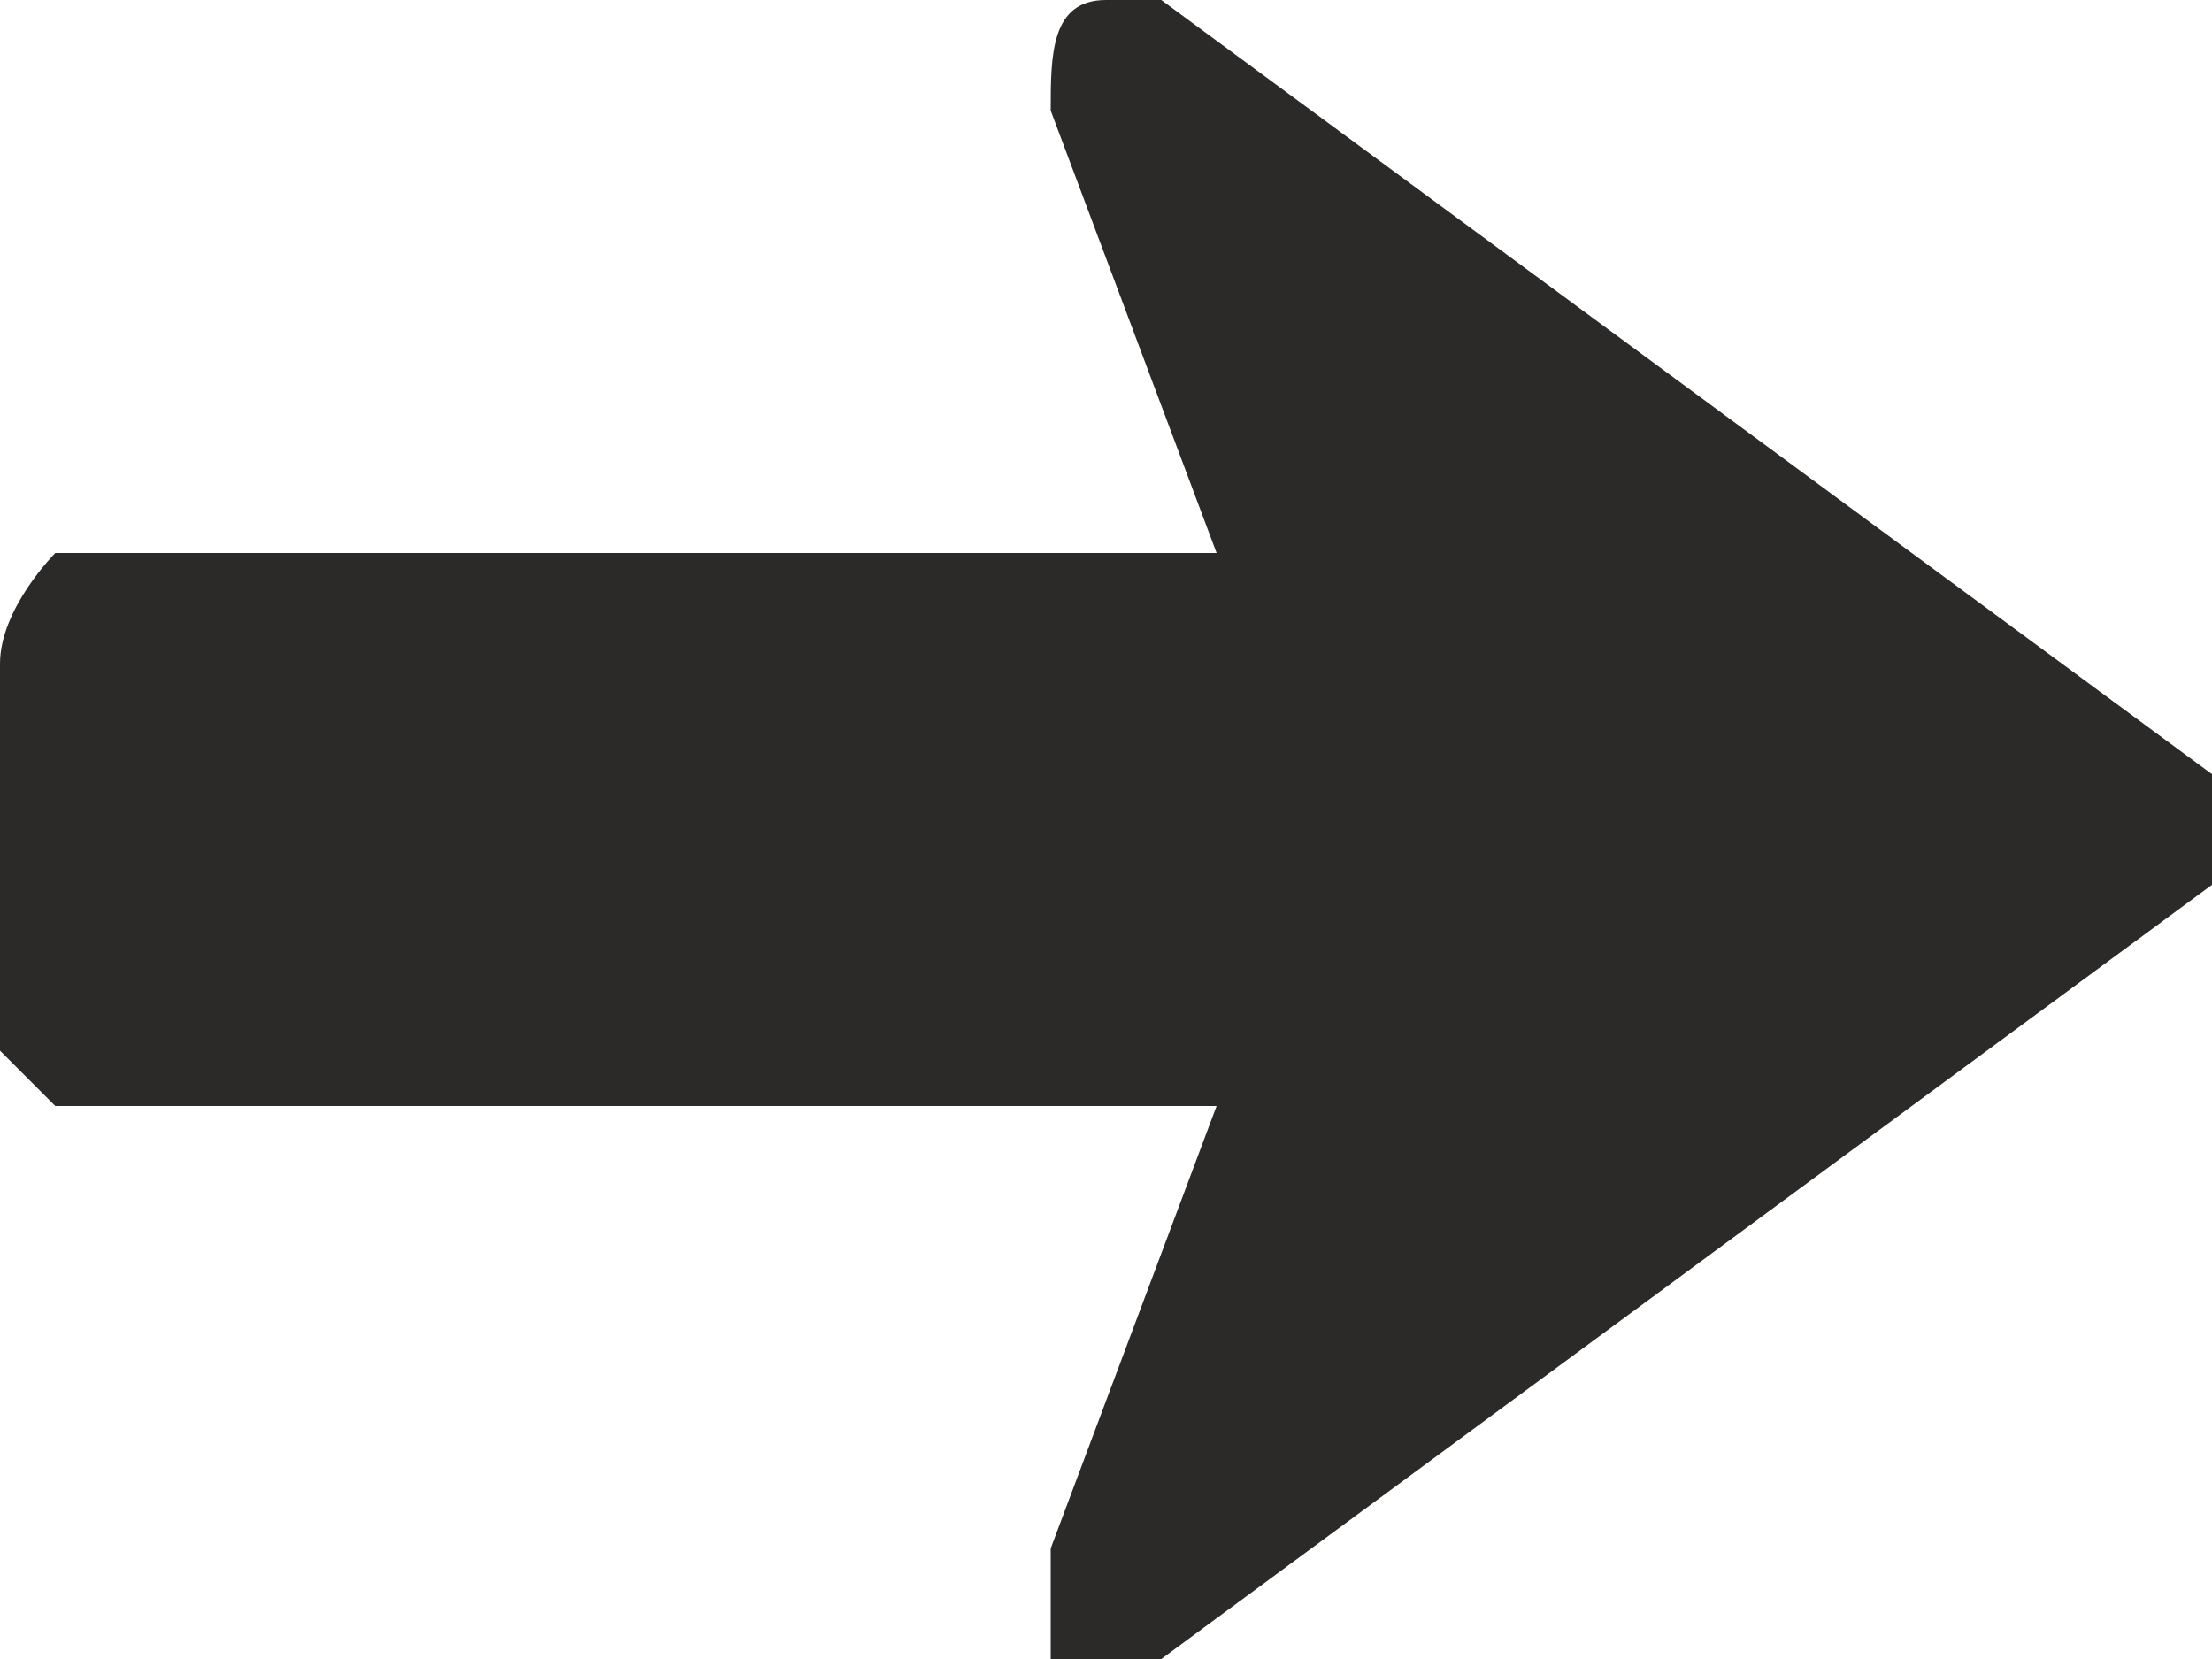
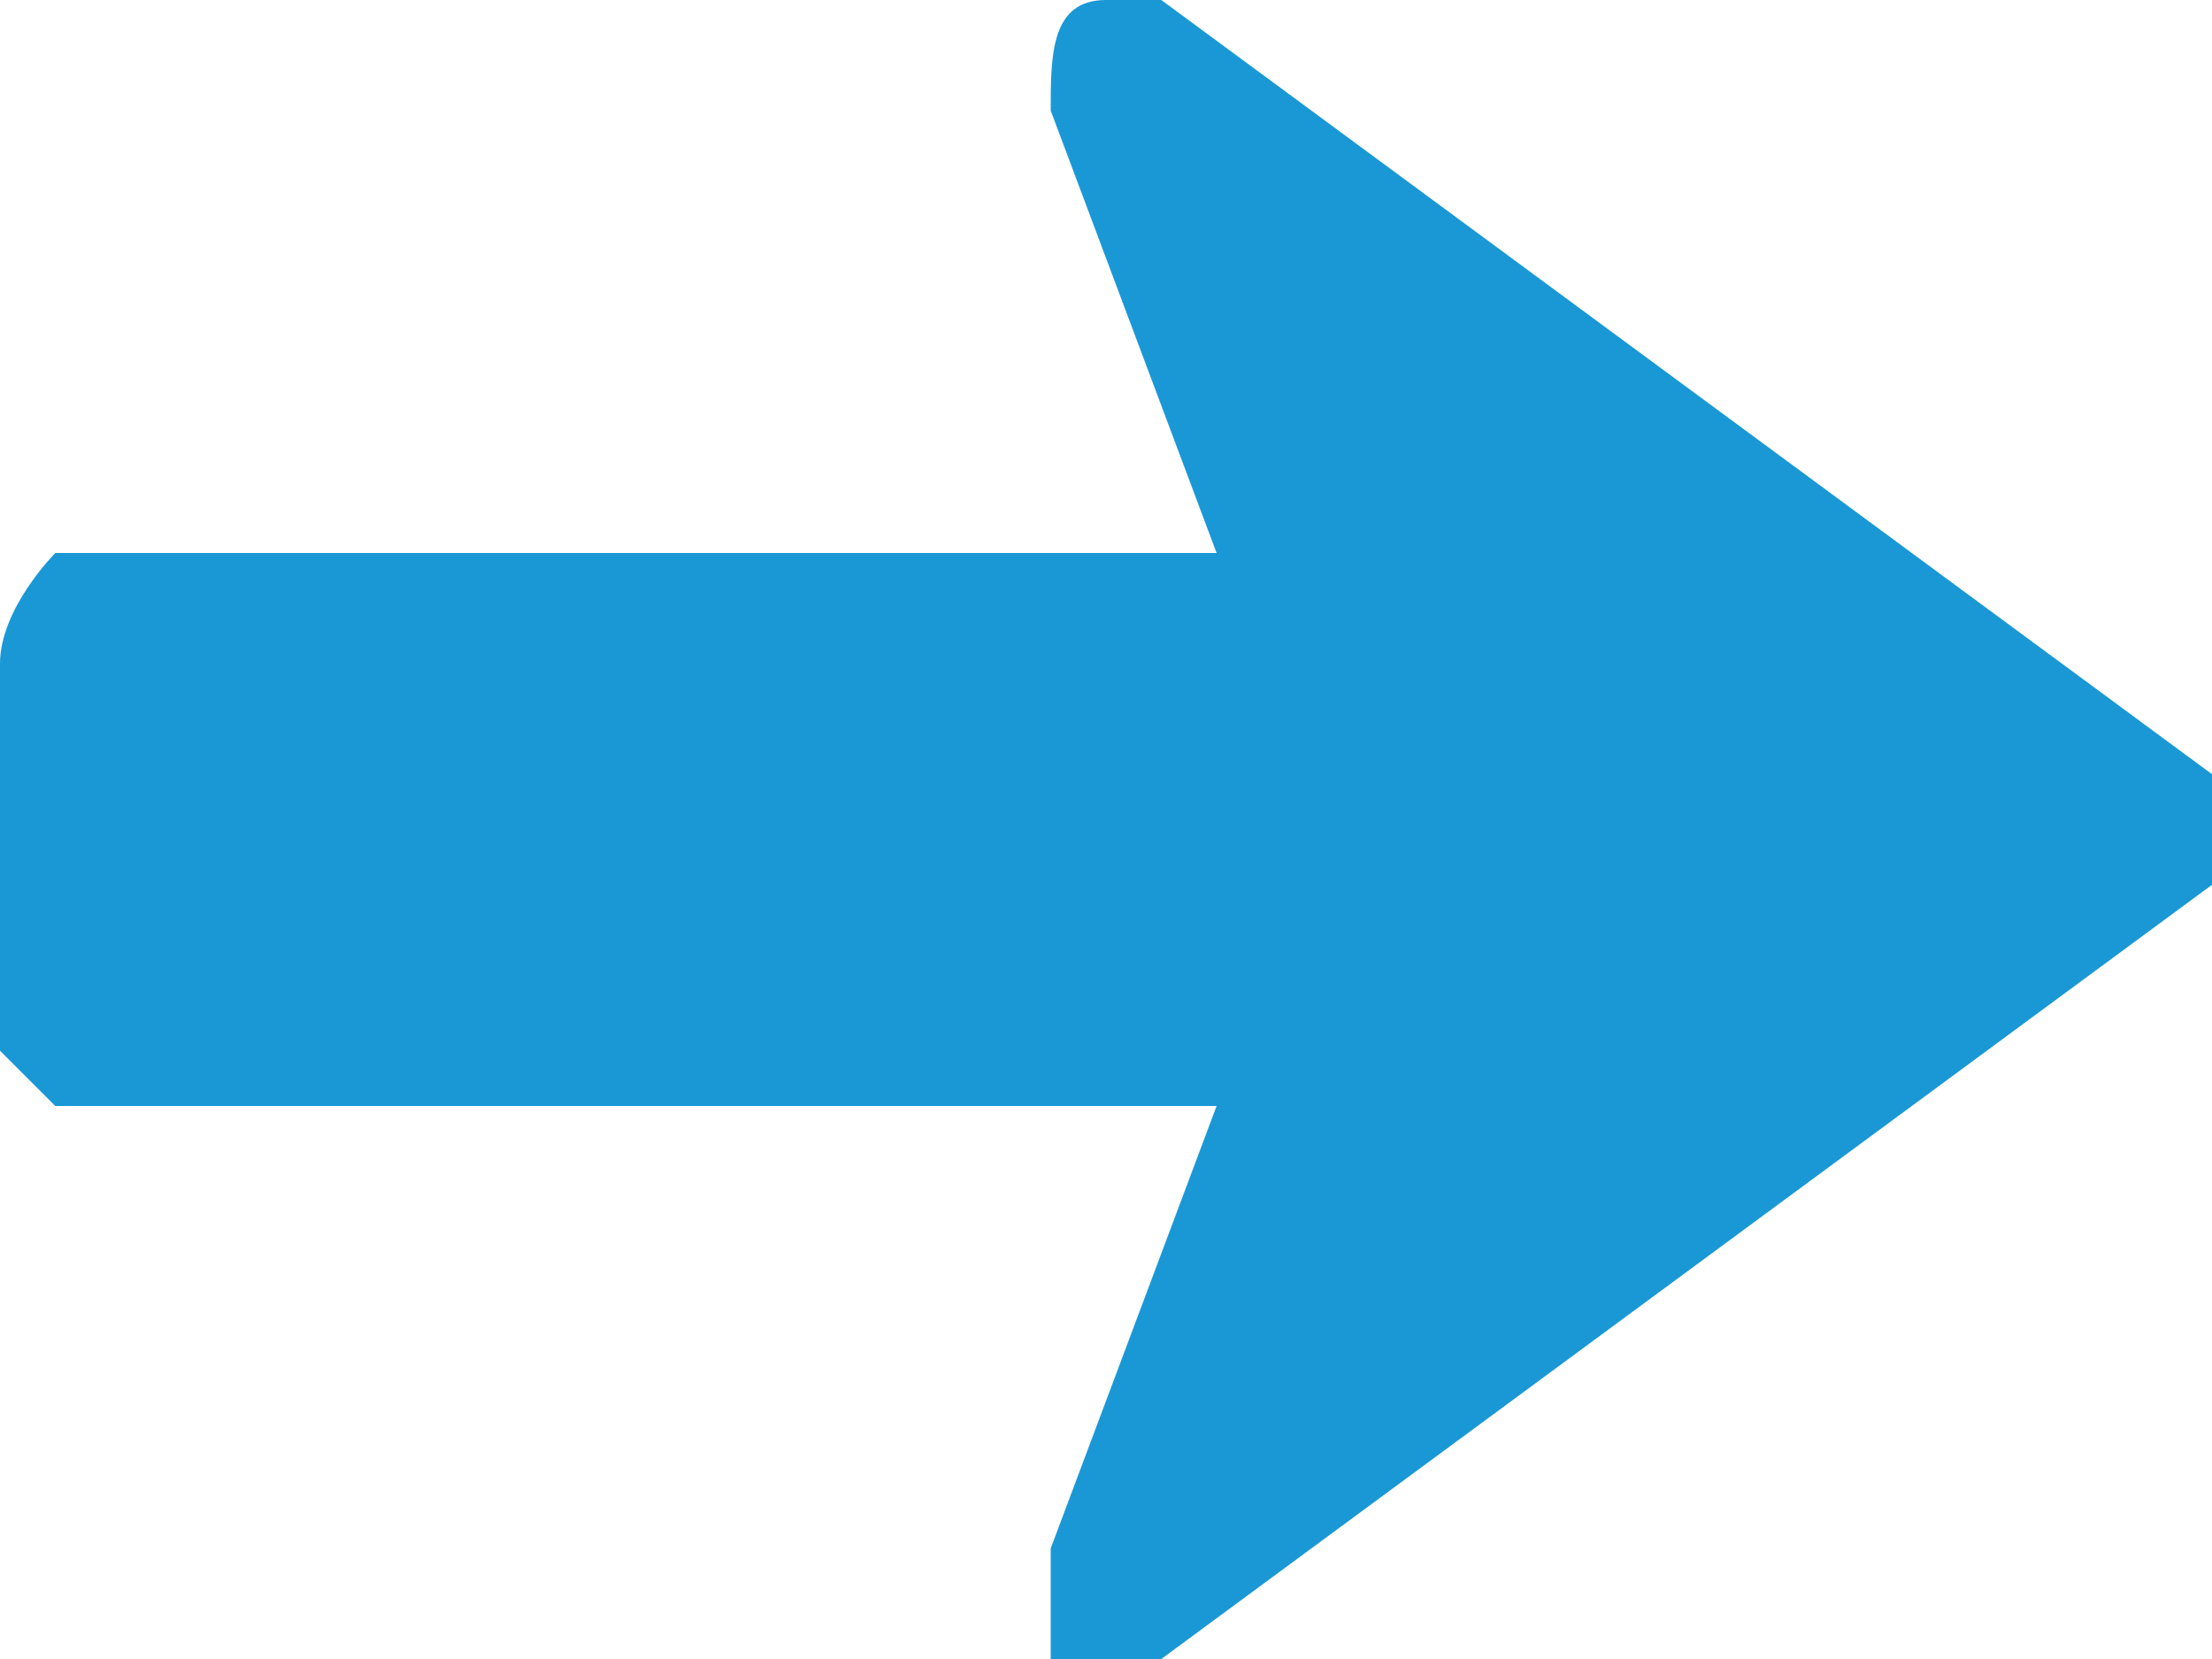
- <svg xmlns="http://www.w3.org/2000/svg" xml:space="preserve" width="8px" height="6px" version="1.1" style="shape-rendering:geometricPrecision; text-rendering:geometricPrecision; image-rendering:optimizeQuality; fill-rule:evenodd; clip-rule:evenodd" viewBox="0 0 40 30">
-   <defs>
-     <style type="text/css">
-    
-     .fil0 {fill:#2B2A29}
-    
-   </style>
-   </defs>
-   <g id="Слой_x0020_1">
-     <path class="fil0" d="M1 10l0 0 21 0 -3 -8c0,-1 0,-2 1,-2 0,0 1,0 1,0l0 0 19 14c1,0 1,1 0,2 0,0 0,0 0,0l-19 14c-1,0 -2,0 -2,0 0,-1 0,-1 0,-2l3 -8 -21 0c0,0 -1,-1 -1,-1l0 0 0 -7c0,-1 1,-2 1,-2z" />
-   </g>
+ <svg xmlns="http://www.w3.org/2000/svg" xml:space="preserve" width="8px" height="6px" version="1.1" style="shape-rendering:geometricPrecision; text-rendering:geometricPrecision; image-rendering:optimizeQuality; fill-rule:evenodd; clip-rule:evenodd" viewBox="0 0 40 30" fill="#1a98d5">
+   <path class="fil0" d="M1 10l0 0 21 0 -3 -8c0,-1 0,-2 1,-2 0,0 1,0 1,0l0 0 19 14c1,0 1,1 0,2 0,0 0,0 0,0l-19 14c-1,0 -2,0 -2,0 0,-1 0,-1 0,-2l3 -8 -21 0c0,0 -1,-1 -1,-1l0 0 0 -7c0,-1 1,-2 1,-2z" />
</svg>
